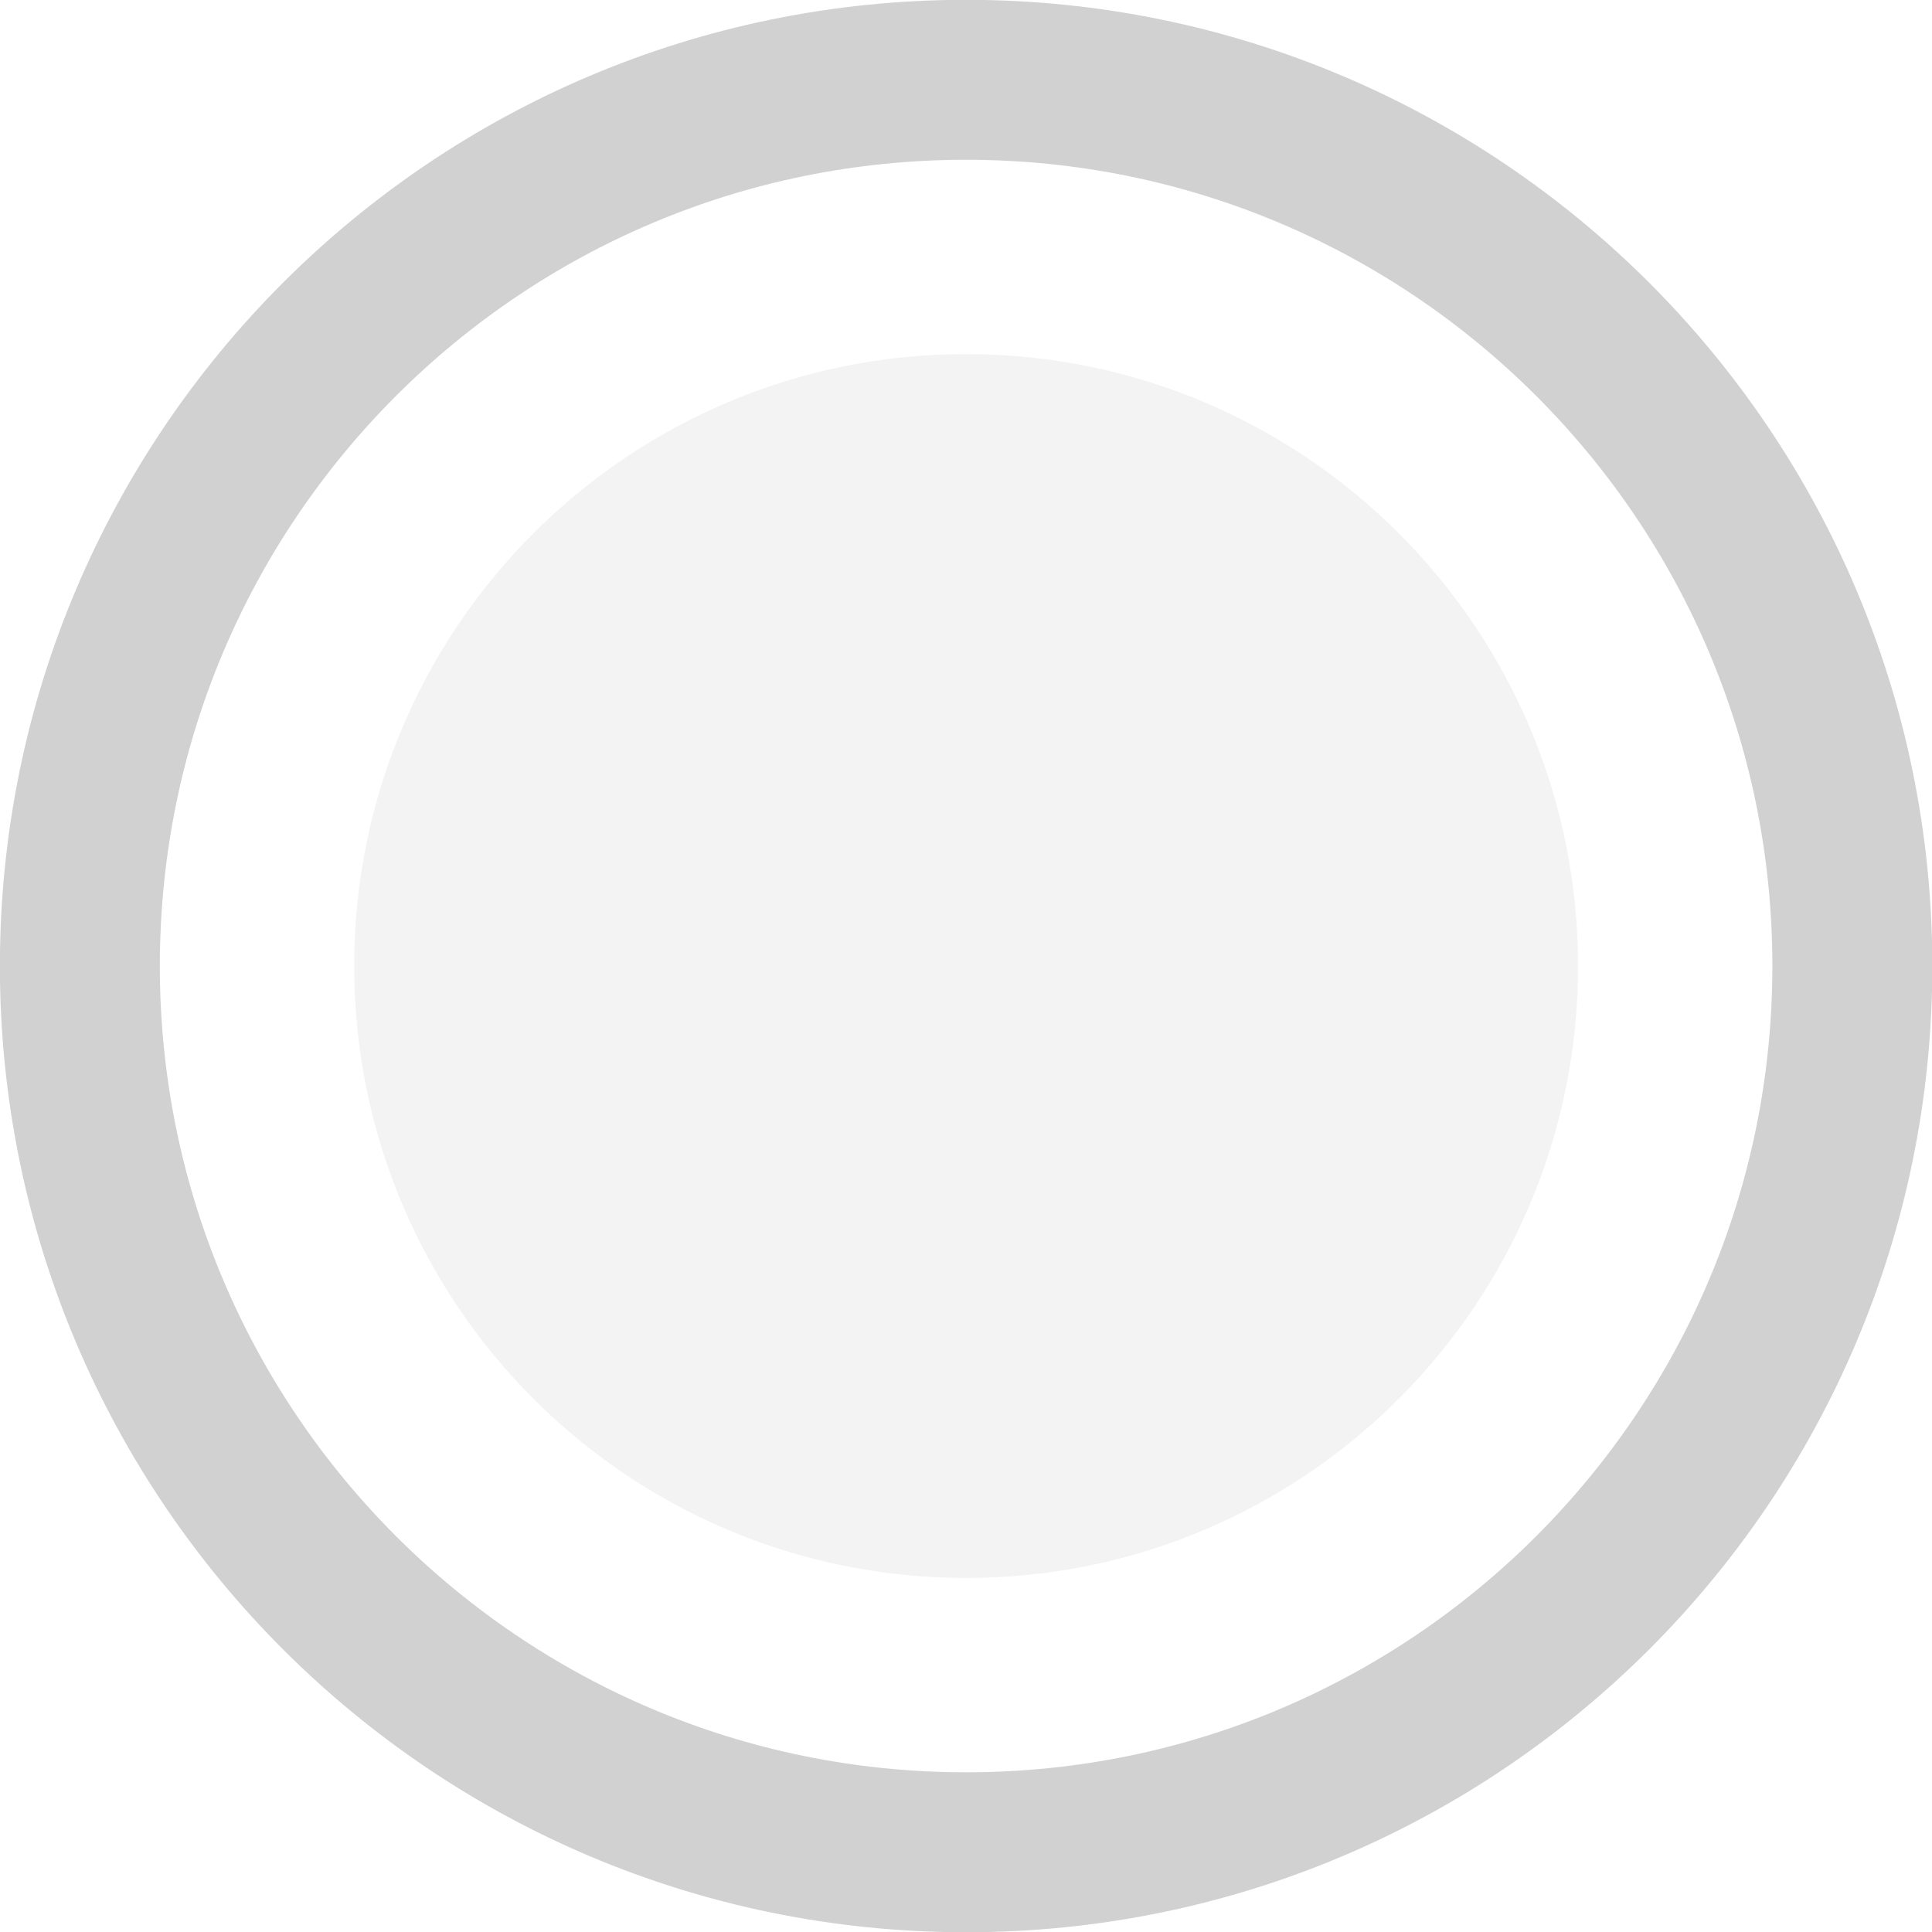
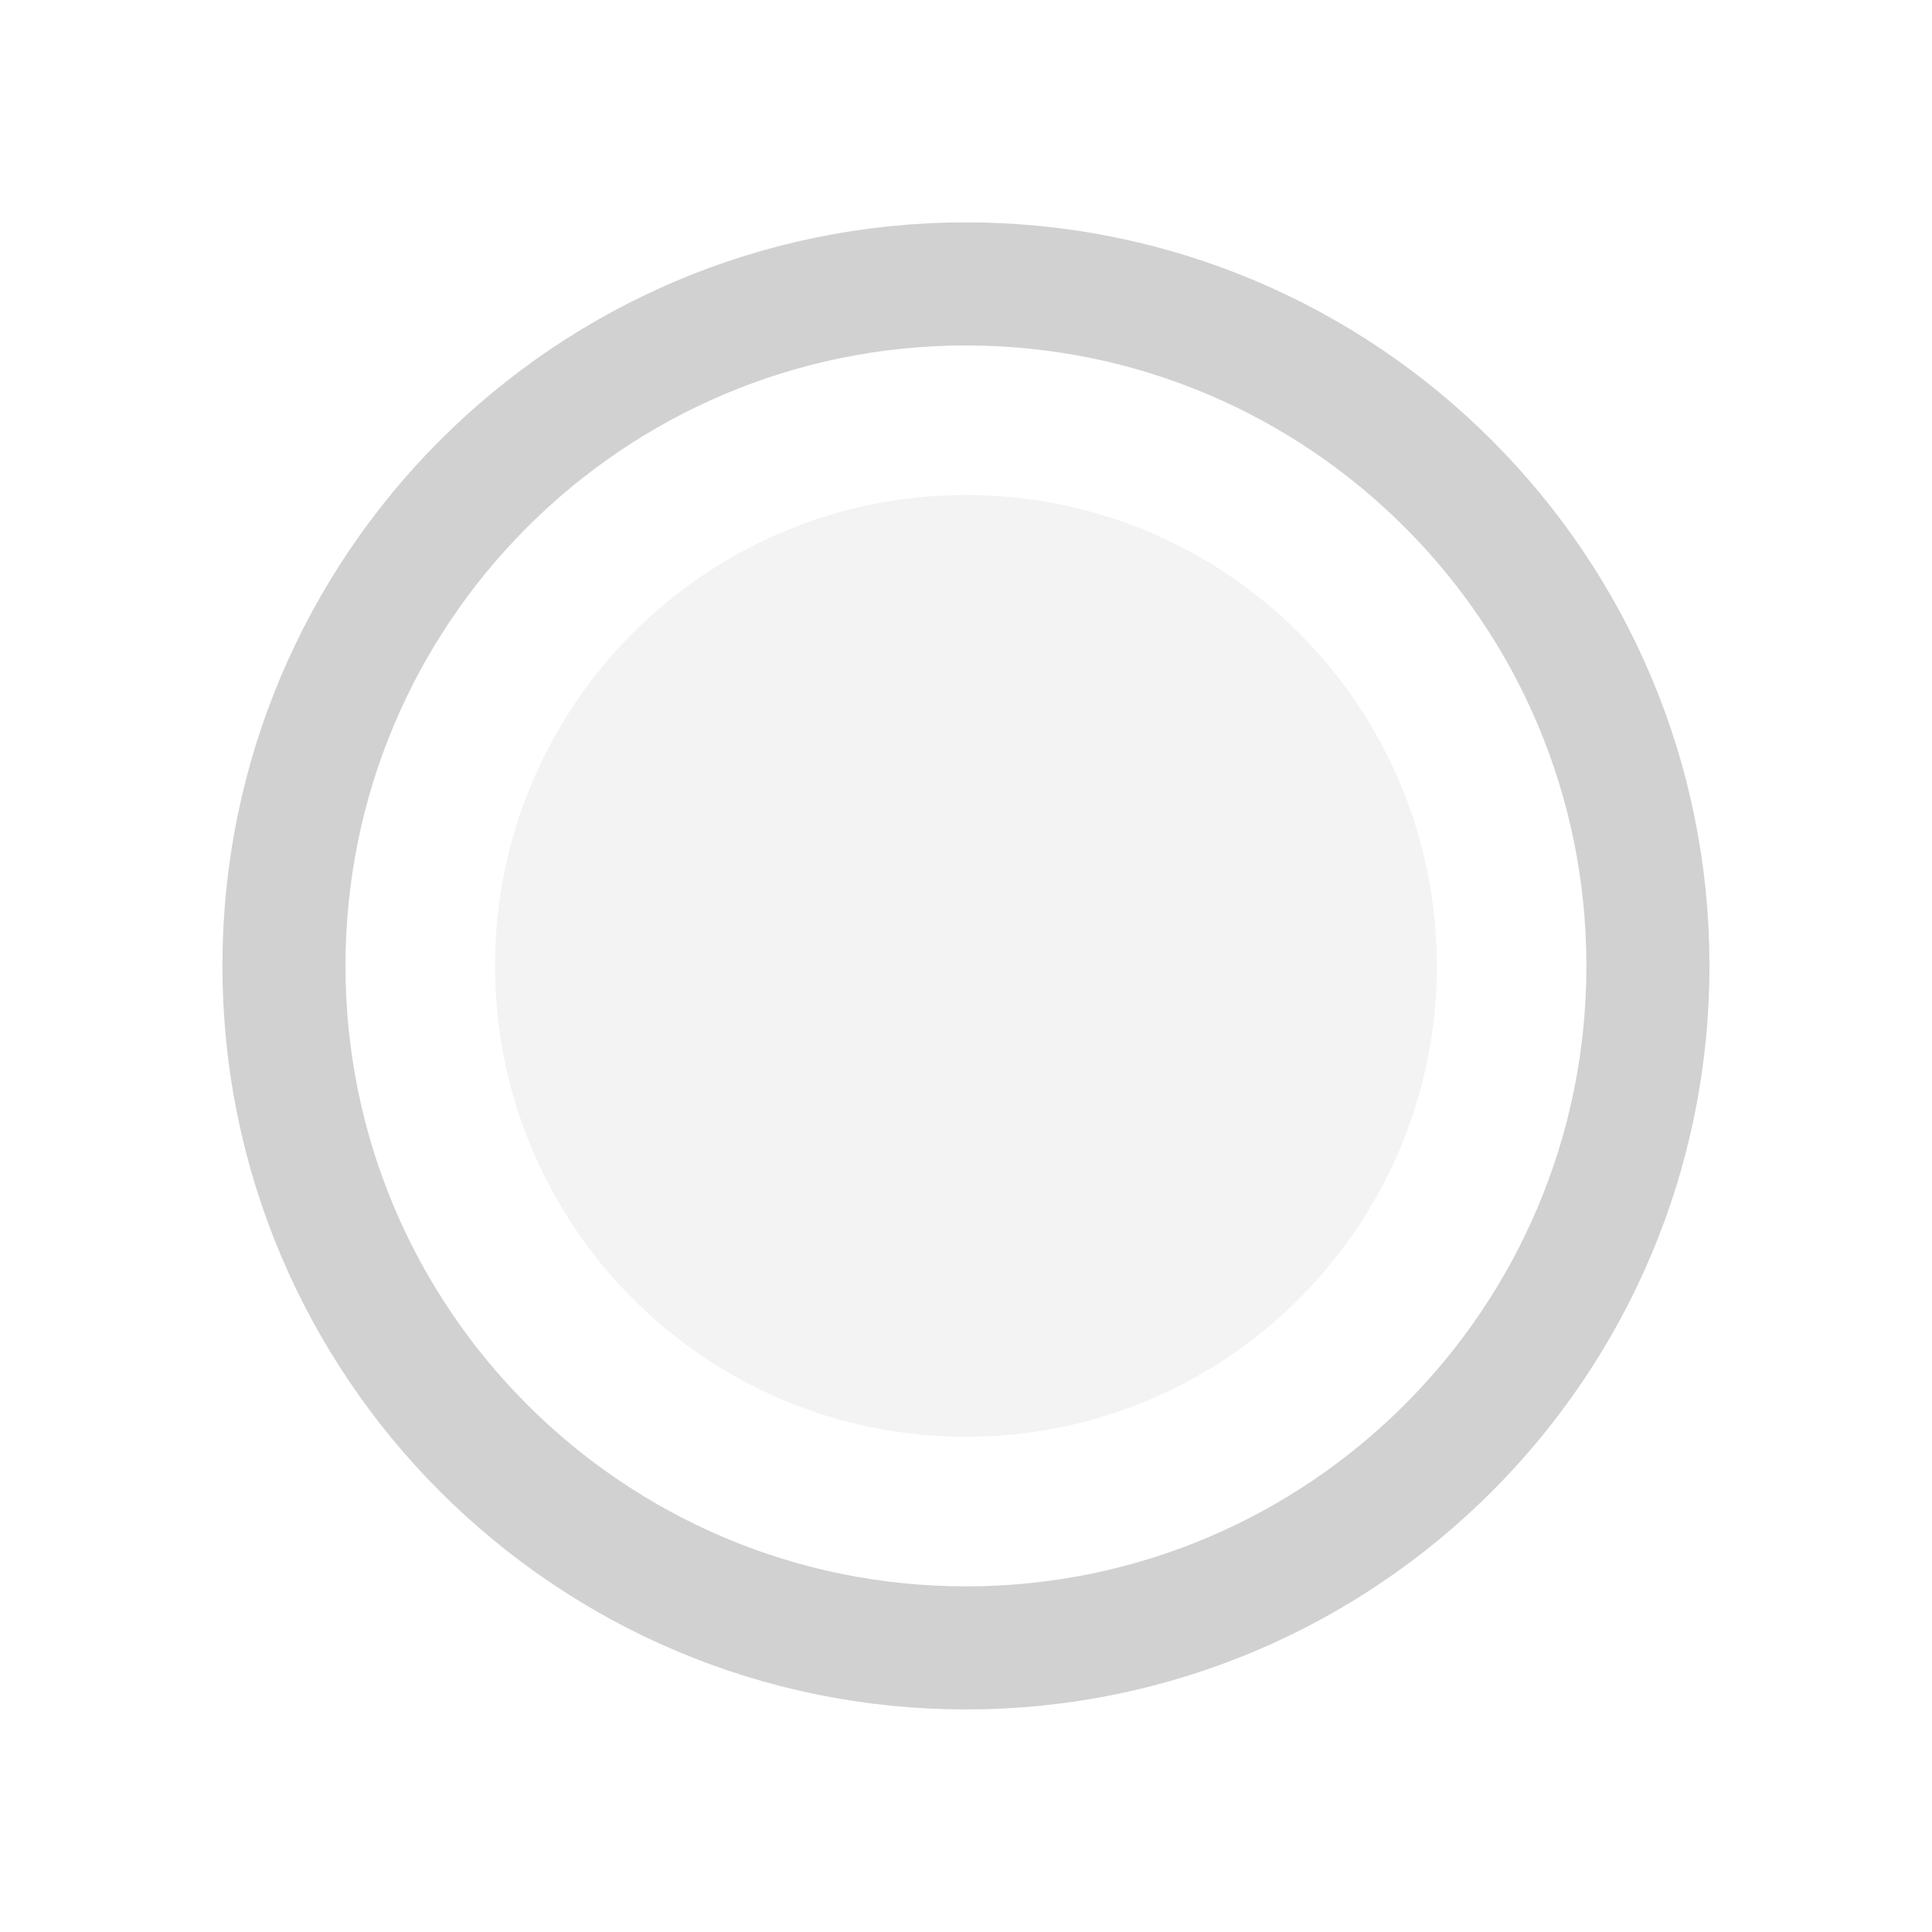
- <svg xmlns="http://www.w3.org/2000/svg" width="17.304" height="17.304" viewBox="0 0 4.578 4.578" version="1.1" id="svg8">
+ <svg xmlns="http://www.w3.org/2000/svg" width="22.483" height="22.483" viewBox="0 0 5.949 5.949" version="1.1" id="svg8">
  <defs id="defs2" />
-   <g id="layer1" transform="translate(0.9662521,-293.3879)">
+   <g id="layer1" transform="translate(1.651334,-292.7028)">
    <circle style="opacity:1;fill:none;fill-opacity:0.523;fill-rule:nonzero;stroke:#838383;stroke-width:0.379;stroke-linecap:butt;stroke-linejoin:miter;stroke-miterlimit:4;stroke-dasharray:none;stroke-dashoffset:0.773;stroke-opacity:0.368;paint-order:stroke fill markers" id="path817" cx="1.323" cy="295.677" r="2.1" />
    <circle style="opacity:1;fill:#f3f3f3;fill-opacity:1;fill-rule:nonzero;stroke:none;stroke-width:0.4;stroke-linecap:butt;stroke-linejoin:miter;stroke-miterlimit:4;stroke-dasharray:none;stroke-dashoffset:0.773;stroke-opacity:1;paint-order:stroke fill markers" id="path819" cx="1.323" cy="295.677" r="1.45" />
  </g>
</svg>
